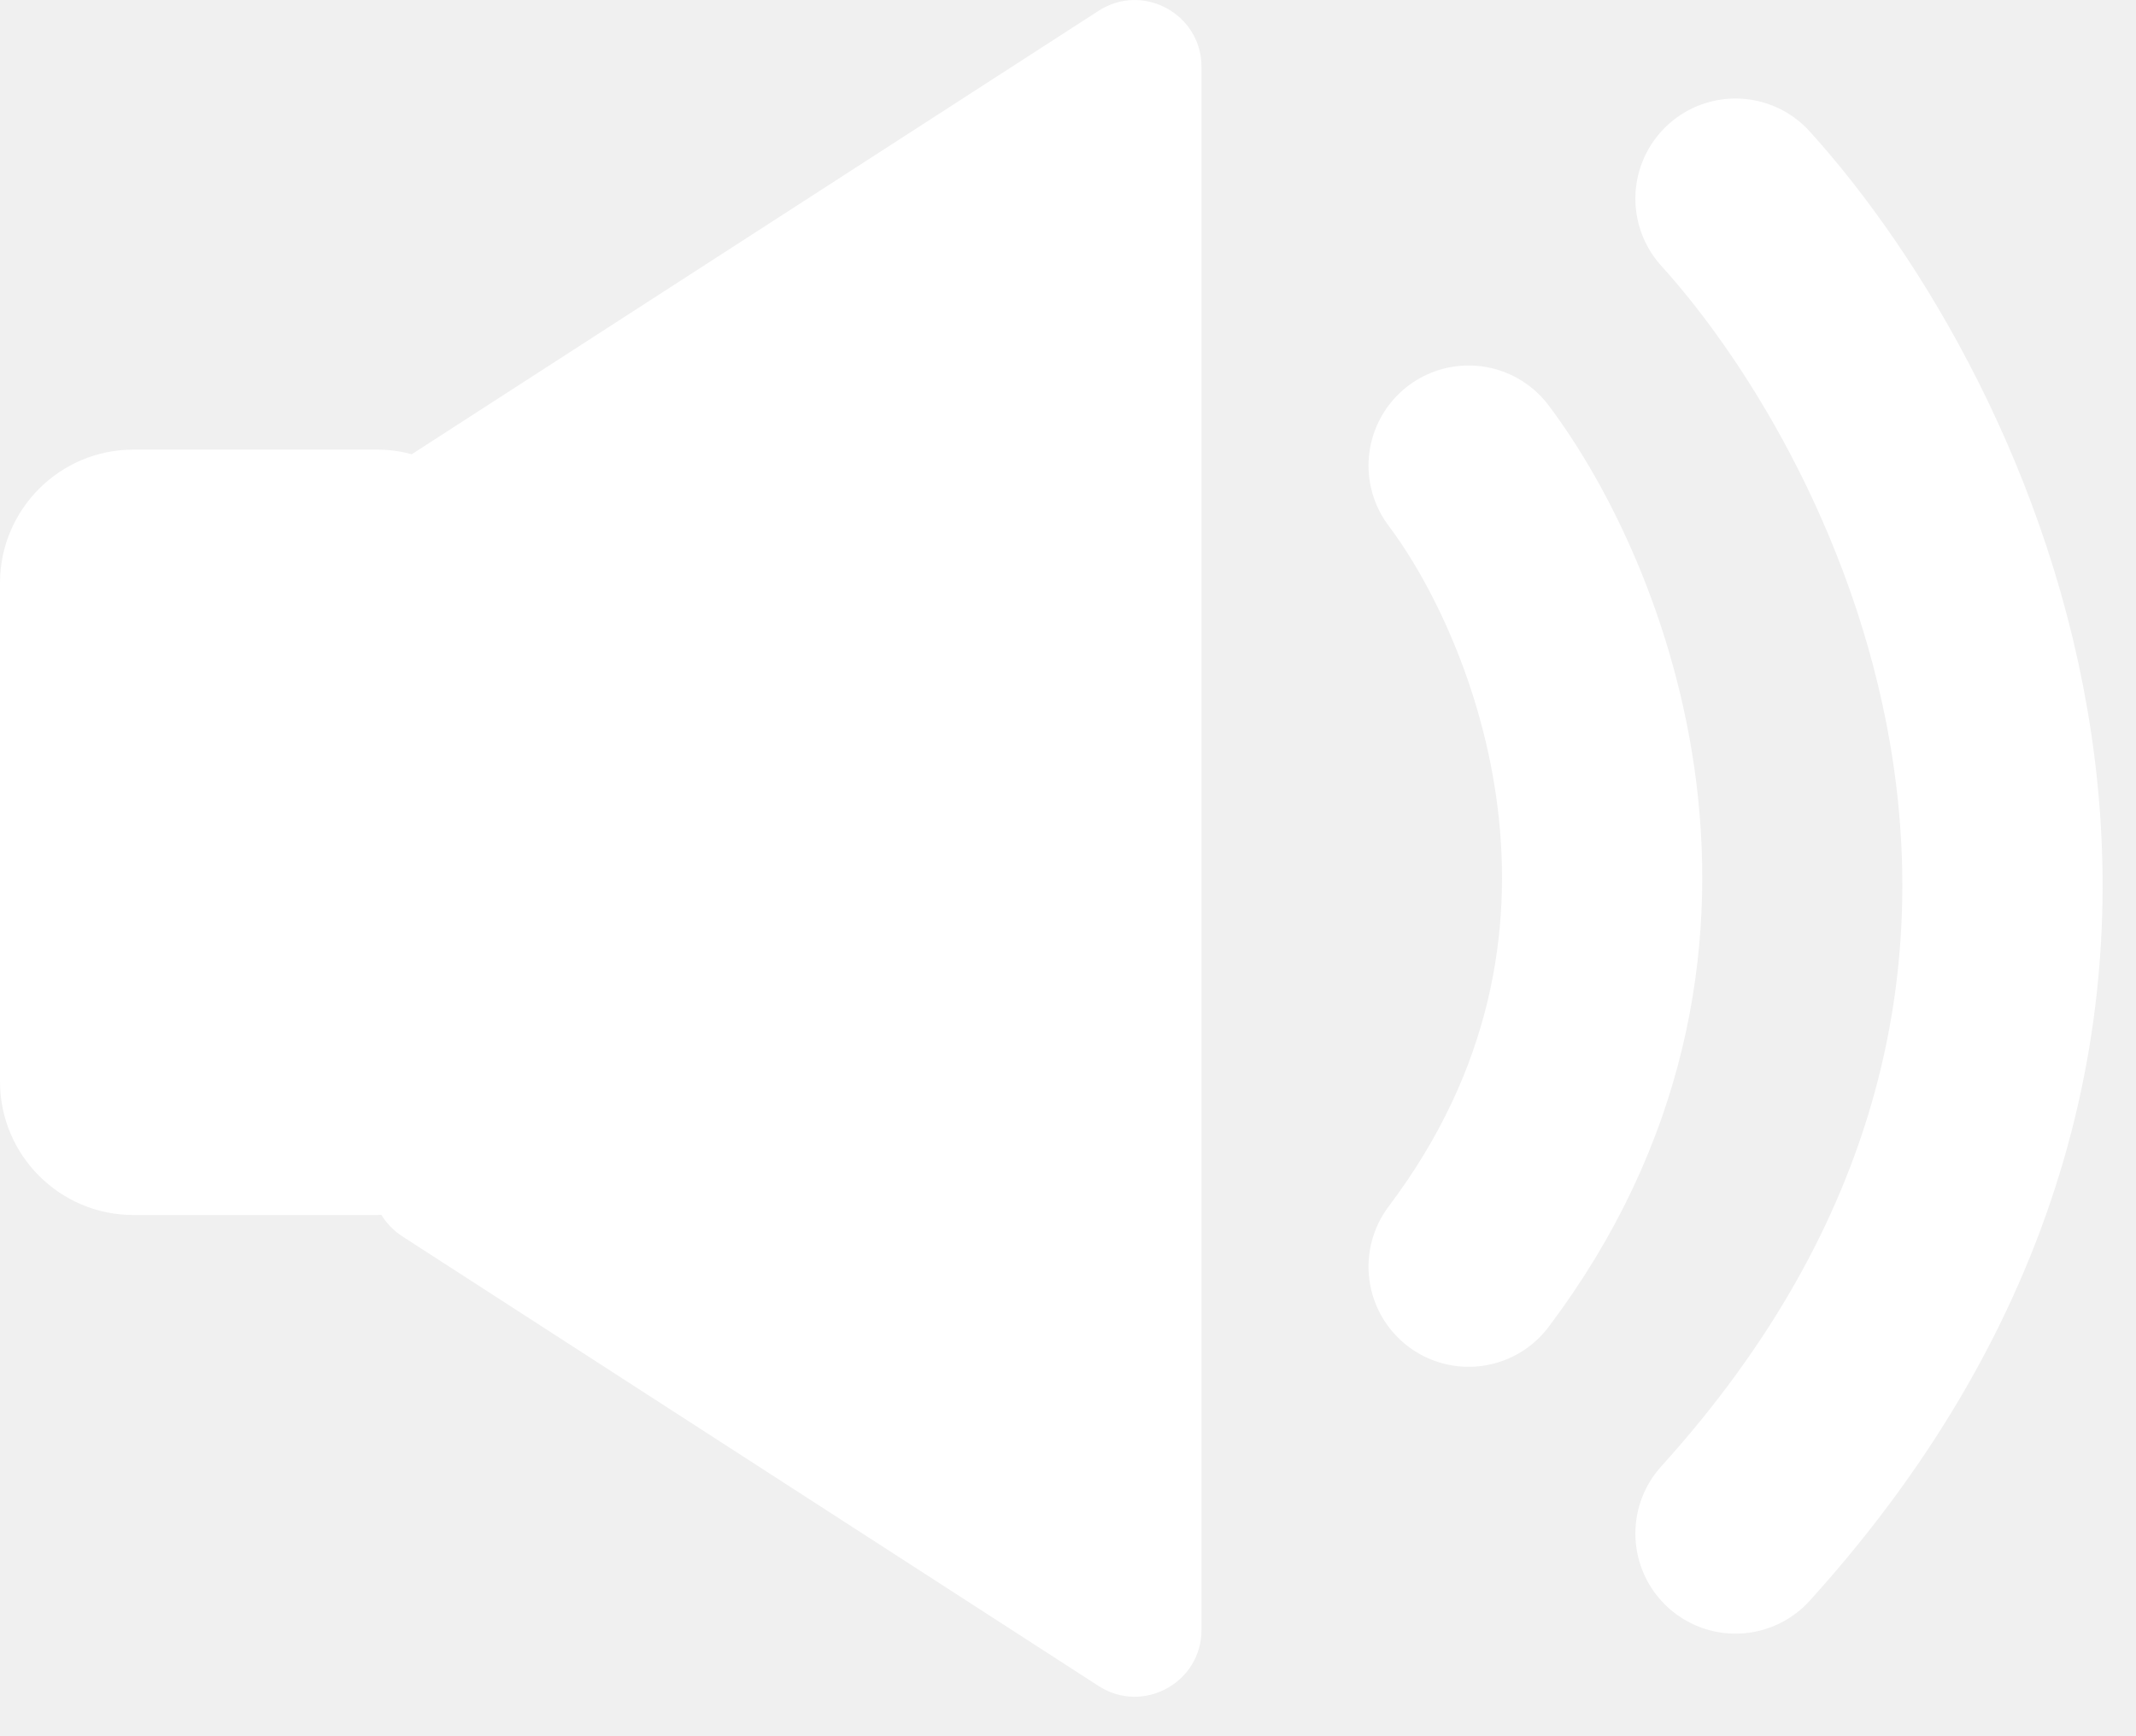
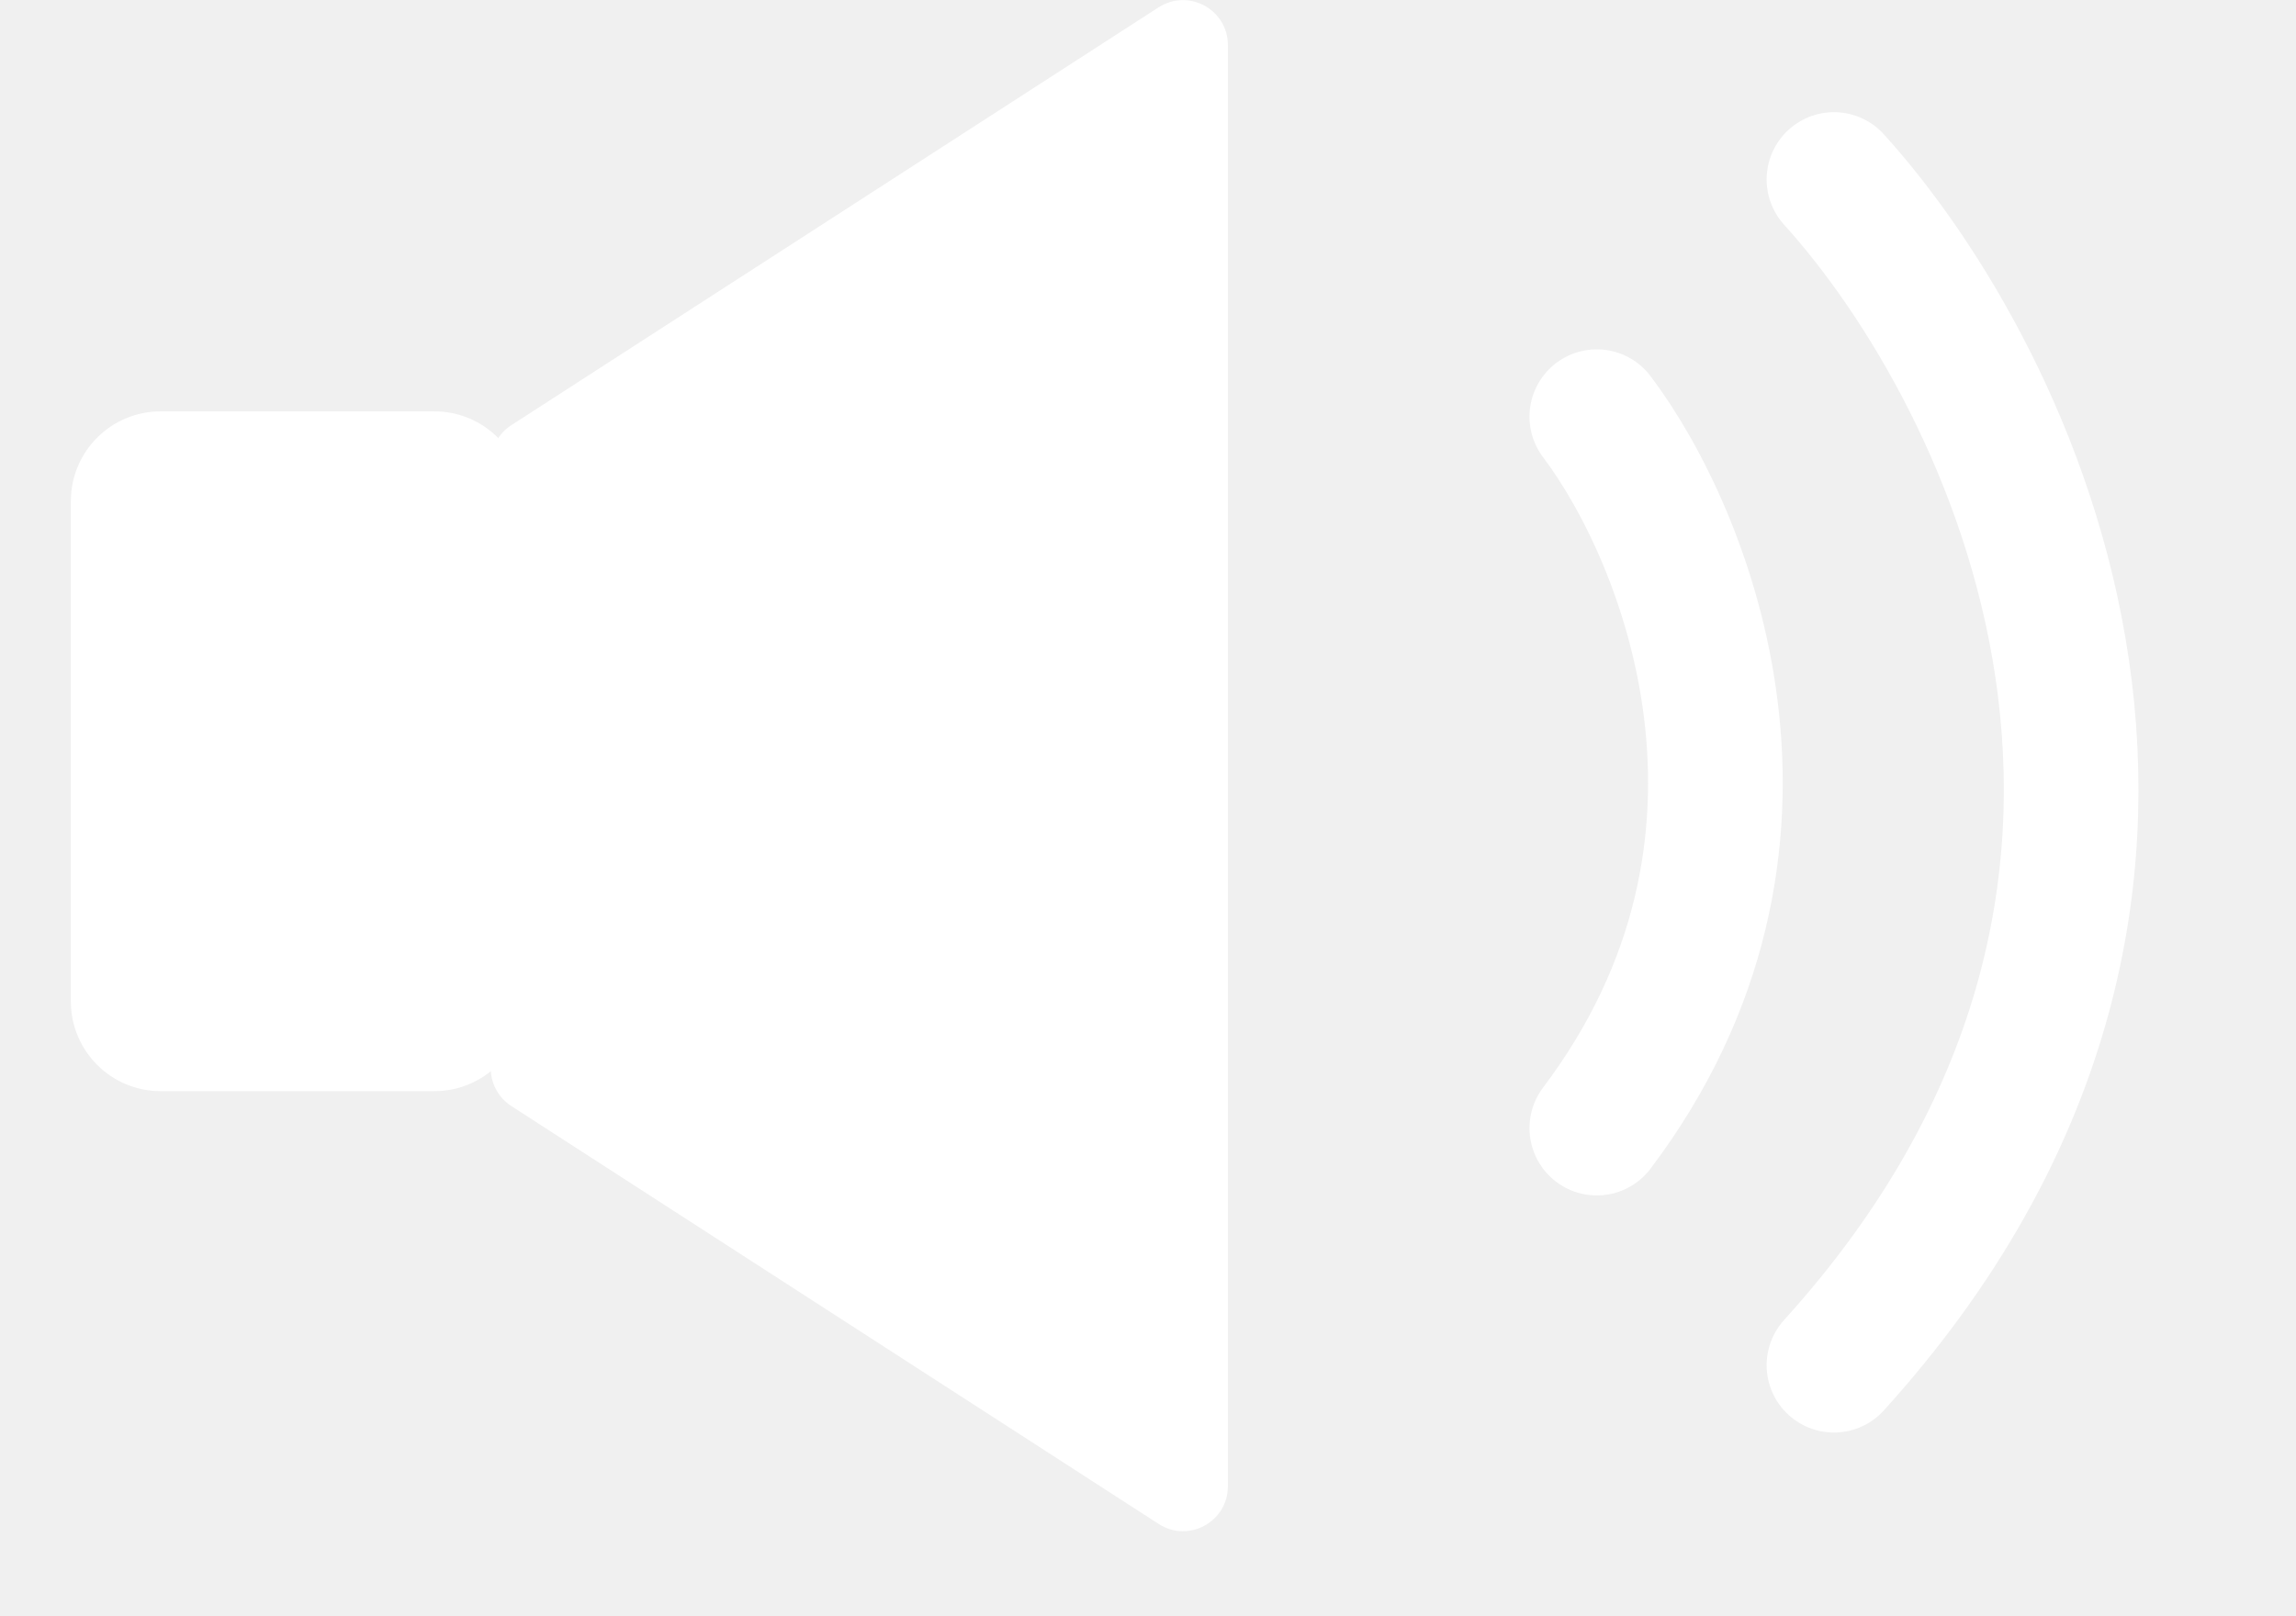
- <svg xmlns="http://www.w3.org/2000/svg" width="16" height="13" viewBox="0 0 16 13" fill="none">
-   <path d="M11.001 3.488C11.756 4.488 12.812 7.088 11.001 9.489" stroke="white" stroke-width="1.5" stroke-linecap="round" stroke-linejoin="round" />
-   <path d="M13 1.488C14.509 3.155 16.622 7.488 13 11.488" stroke="white" stroke-width="1.5" stroke-linecap="round" stroke-linejoin="round" />
-   <path fill-rule="evenodd" clip-rule="evenodd" d="M3.084 3.403L8.229 0.081C8.561 -0.134 9 0.105 9 0.501V12.21C9 12.606 8.561 12.845 8.229 12.63L3.014 9.262C2.949 9.22 2.896 9.165 2.857 9.101C2.846 9.101 2.834 9.102 2.822 9.102H1C0.448 9.102 0 8.654 0 8.102V4.368C0 3.816 0.448 3.368 1 3.368H2.822C2.913 3.368 3.001 3.38 3.084 3.403Z" fill="white" />
+ <svg xmlns="http://www.w3.org/2000/svg" fill="none" width="27" height="19" viewBox="0 0 24 18">
+   <path d="m17 4.643c.997 1.321 2.393 4.757 0 7.928" stroke="#fff" stroke-linecap="round" stroke-linejoin="round" stroke-width="1.5" />
+   <path d="m19.642 2c1.994 2.202 4.786 7.928 0 13.213" stroke="#fff" stroke-linecap="round" stroke-linejoin="round" stroke-width="1.5" />
+   <g fill="#fff">
+     <path d="m12.119.081-7.212 4.657c-.143.092-.229.25-.229.42v6.747c0 .17.086.328.229.42l7.212 4.657c.333.215.771-.024.771-.42v-16.06c0-.396-.439-.635-.771-.42z" />
+     <rect height="7.575" rx="1" width="5.05" y="4.584" />
+   </g>
</svg>
